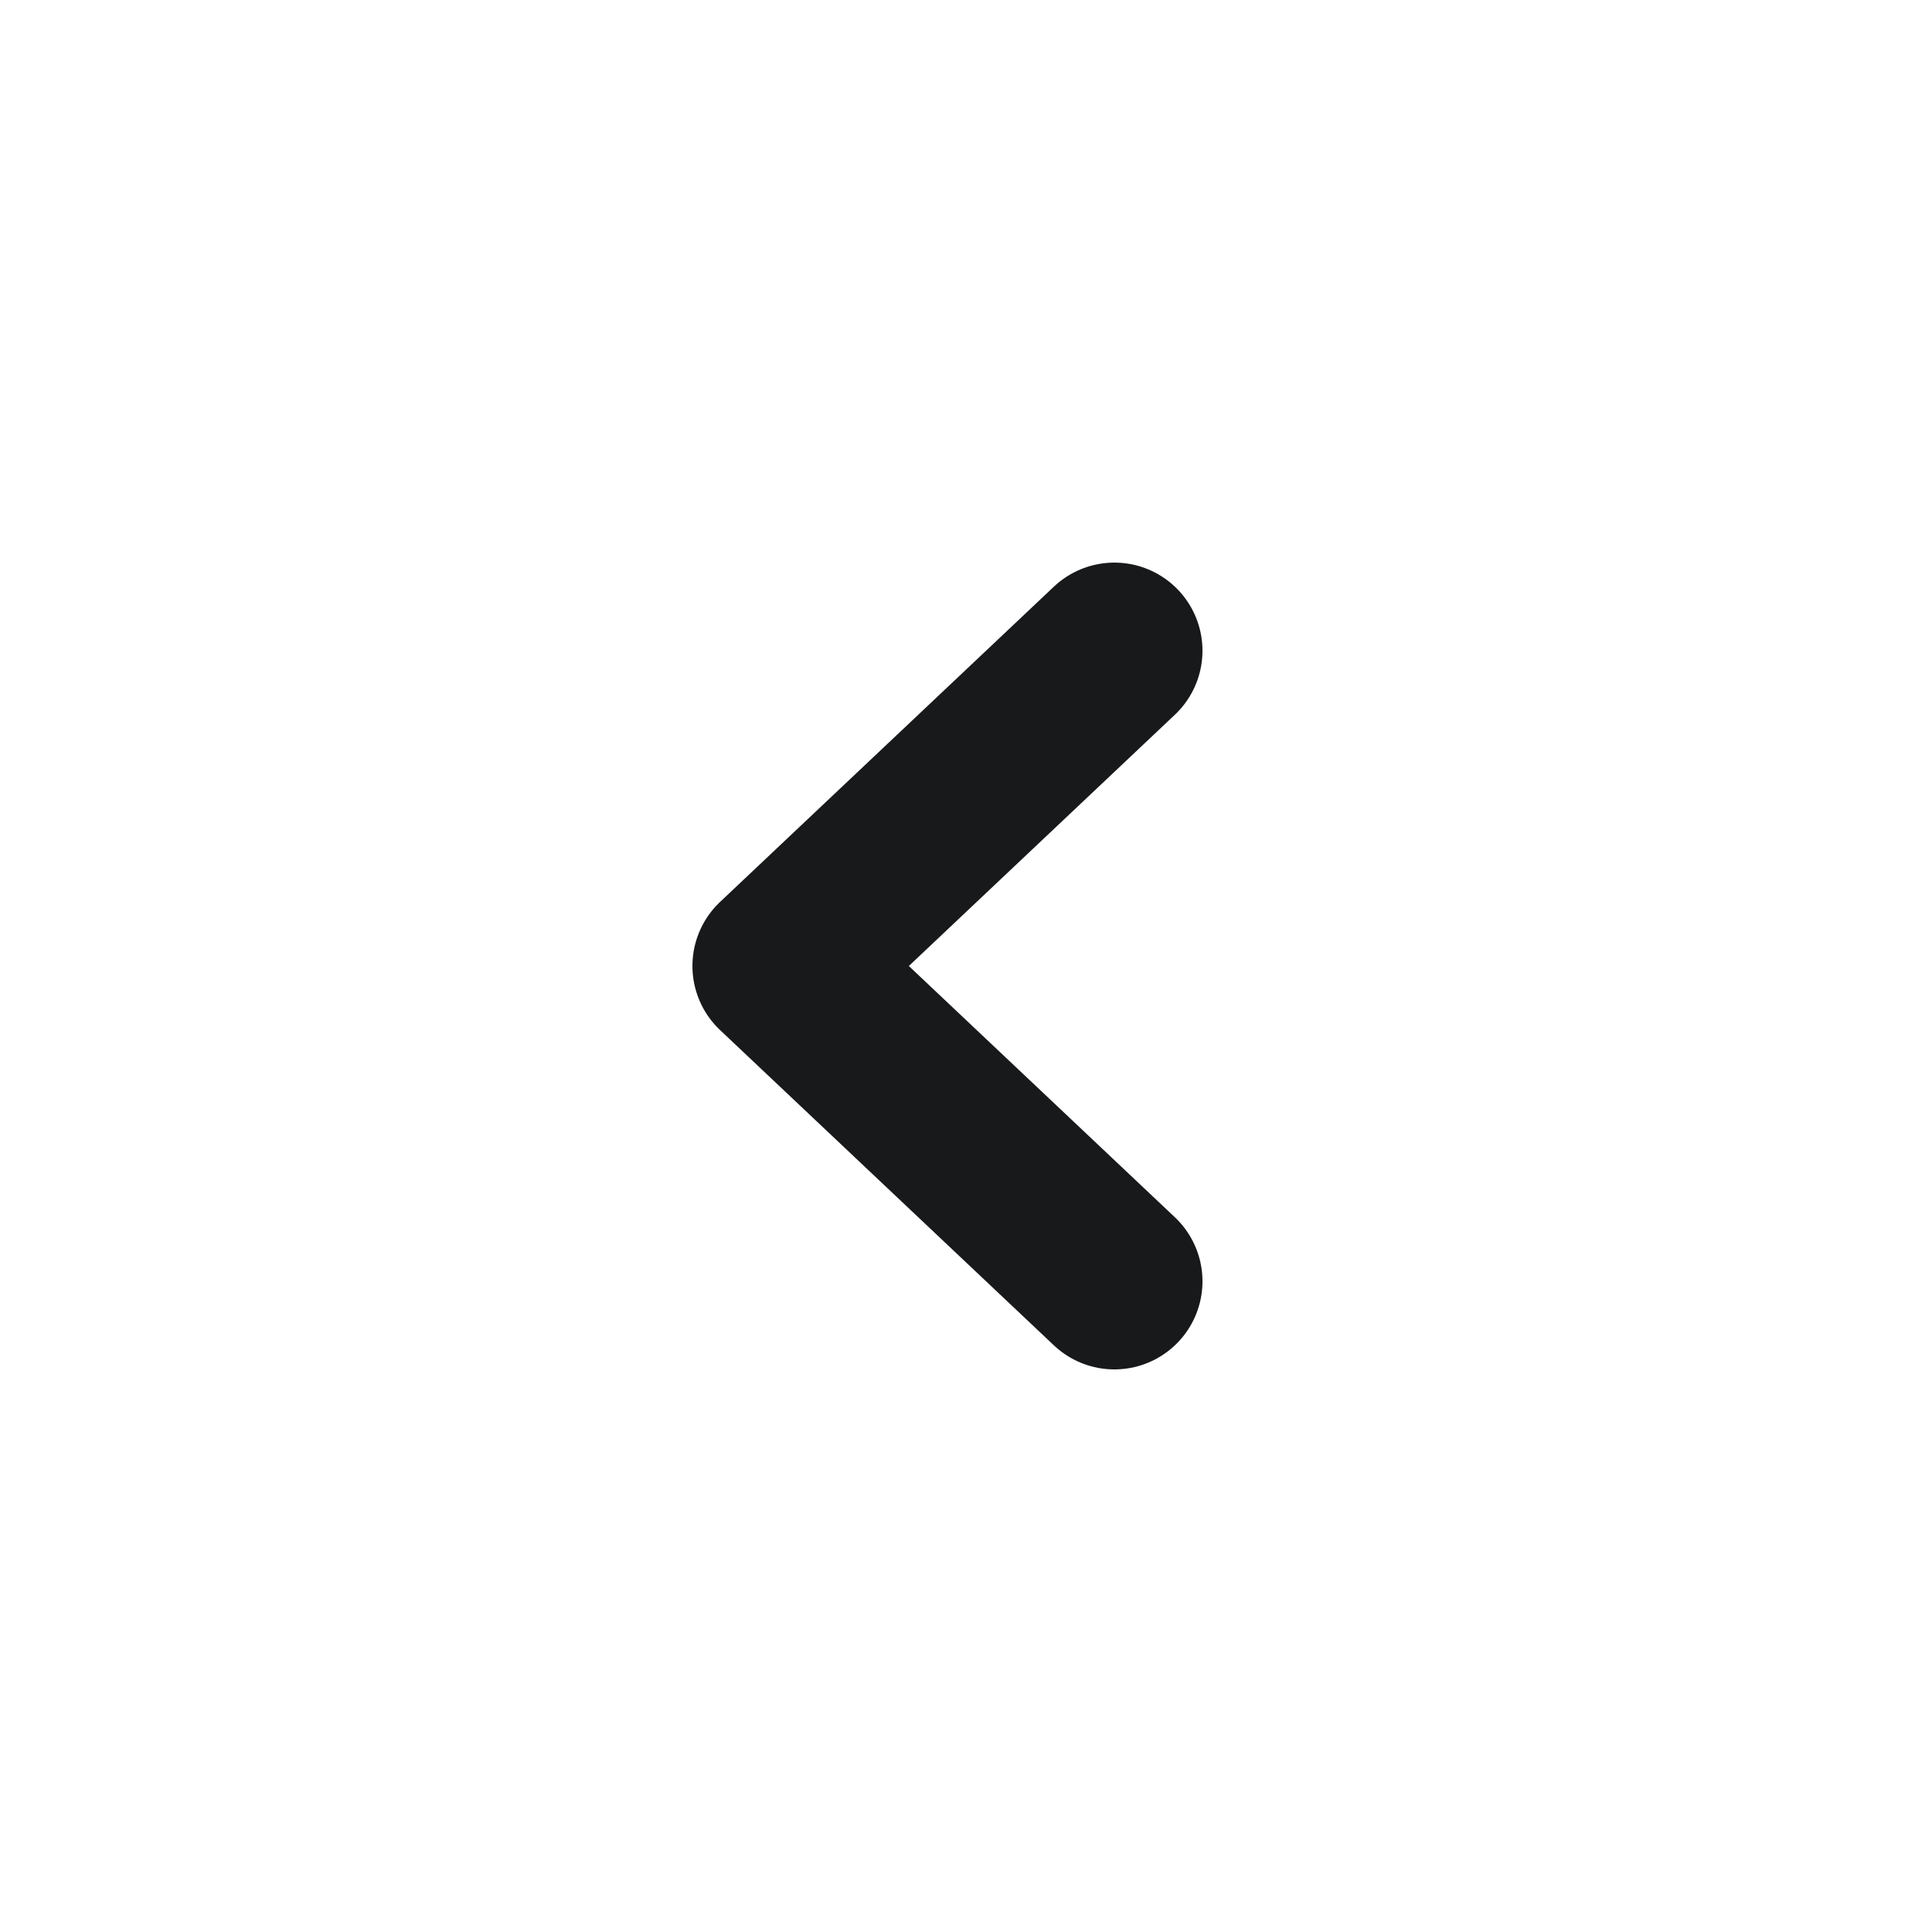
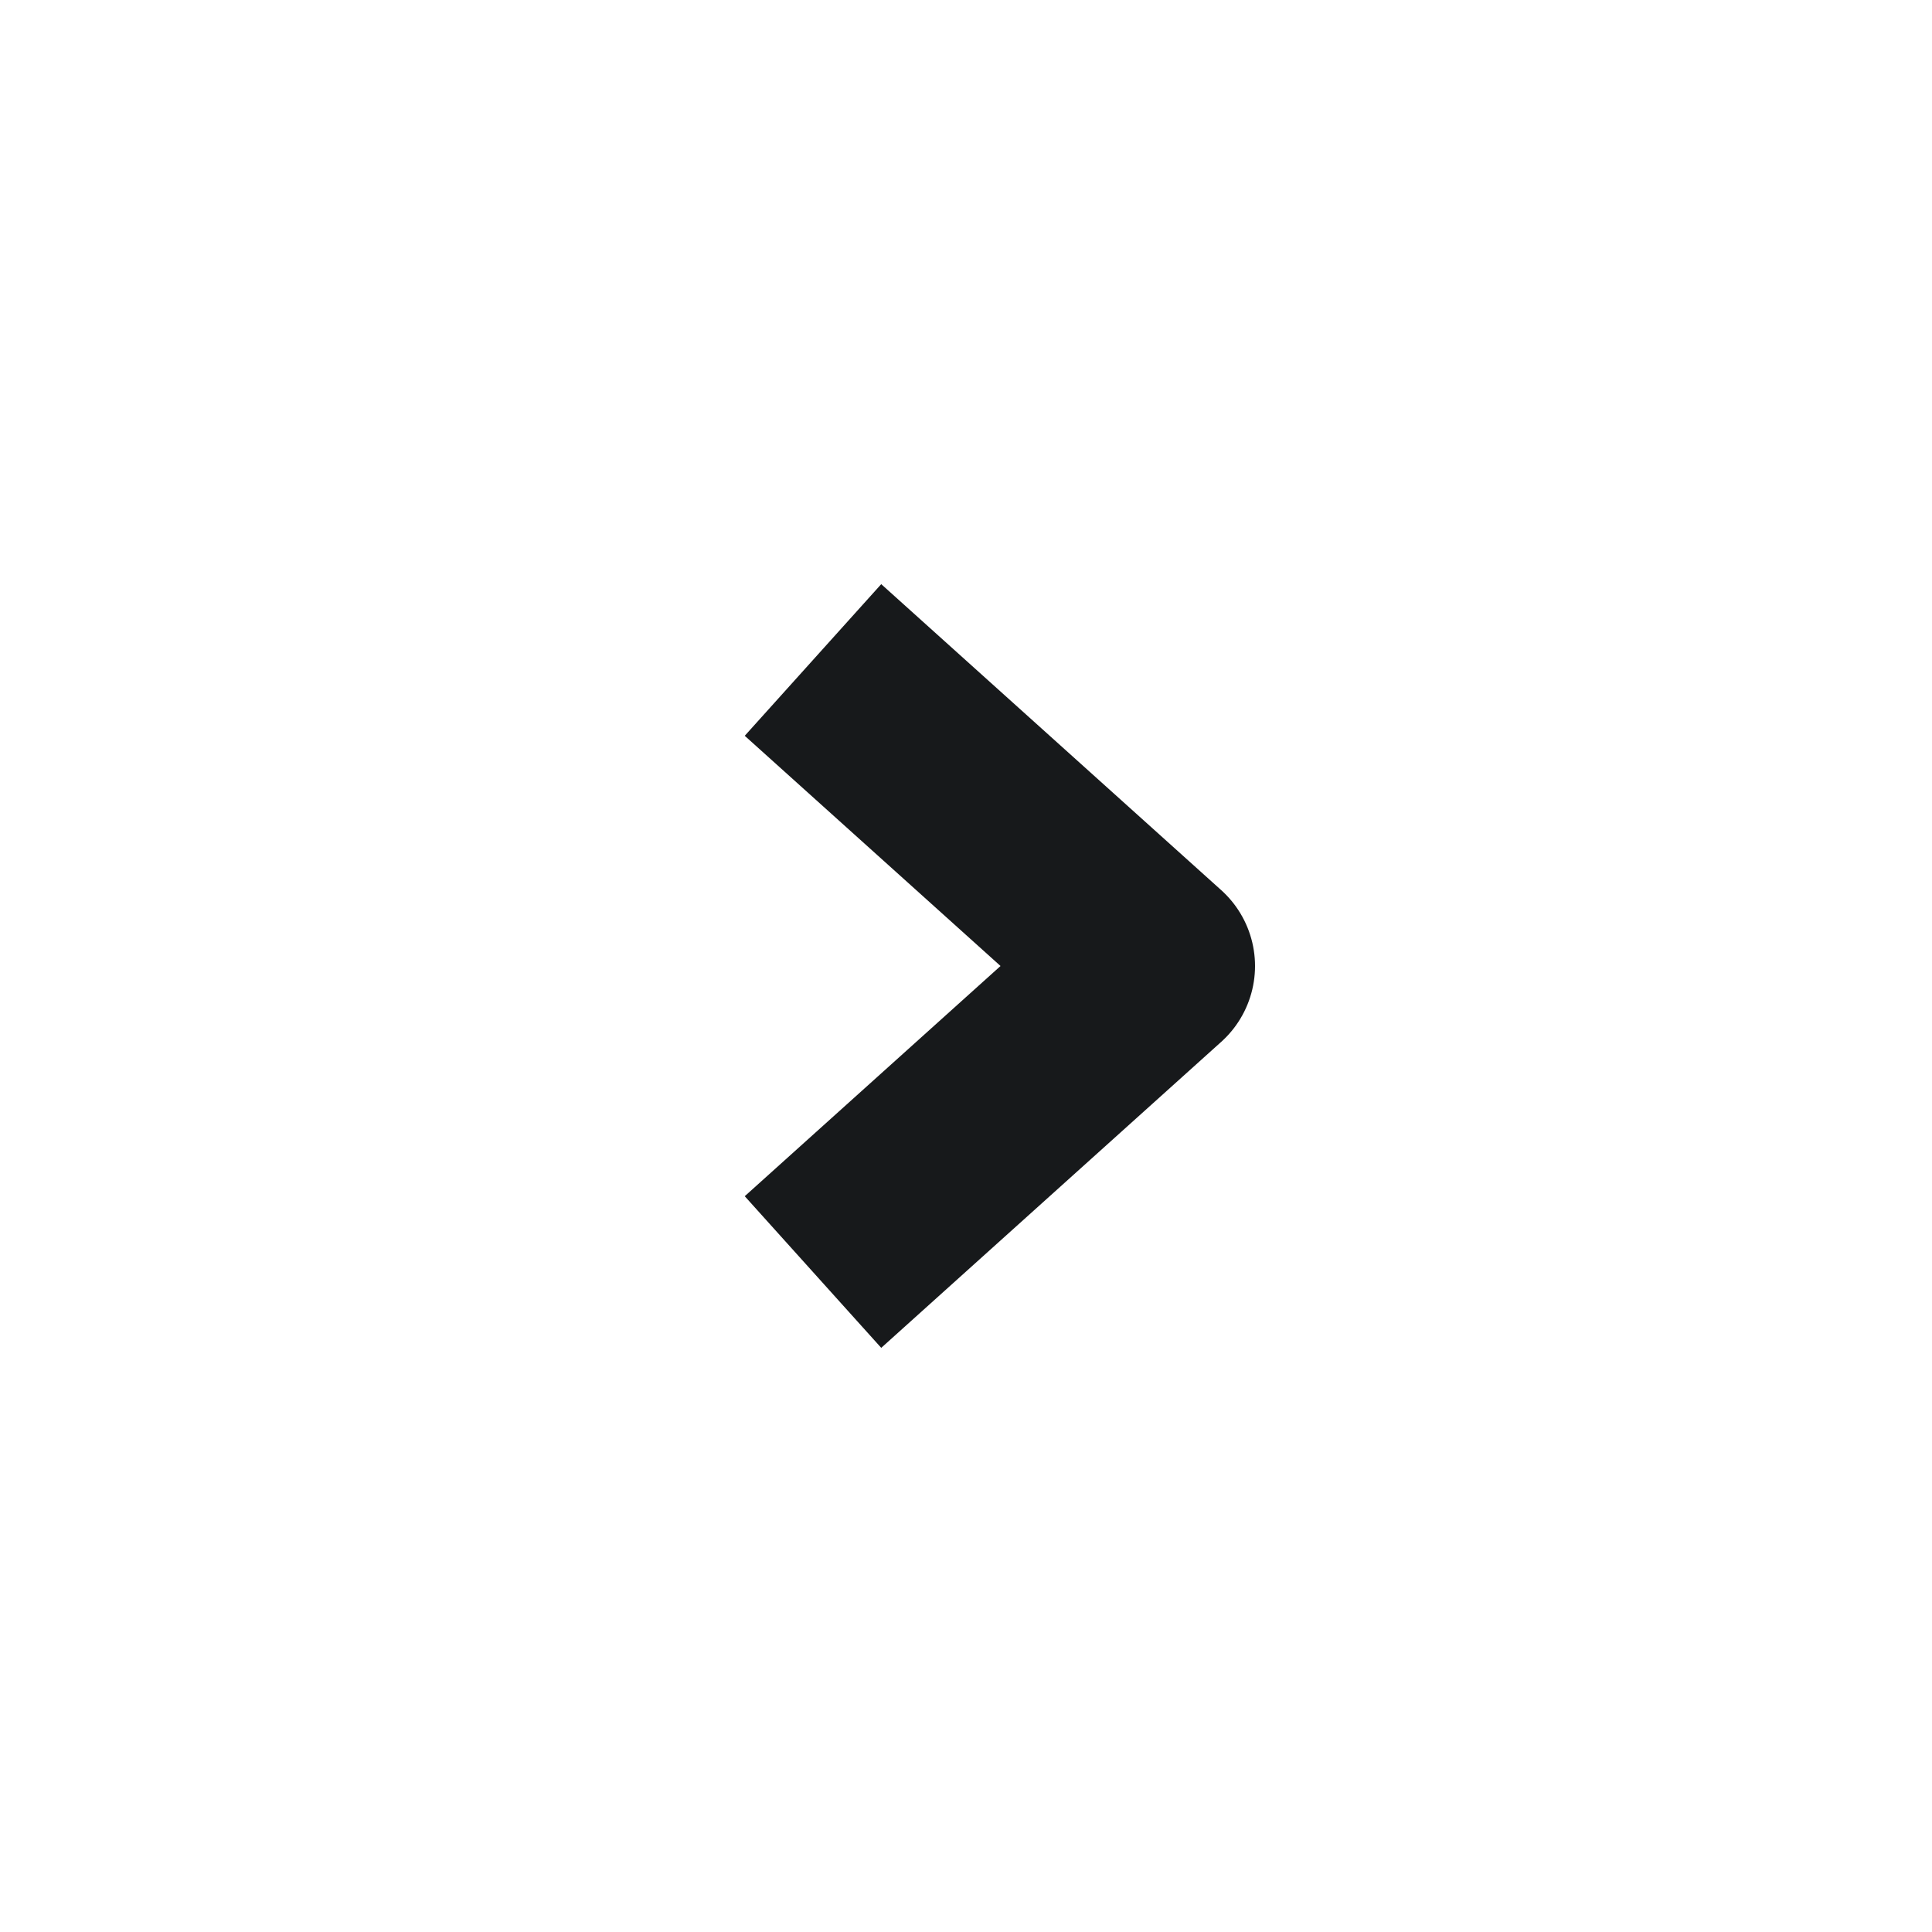
<svg xmlns="http://www.w3.org/2000/svg" viewBox="0 0 1024 1024" width="1024" height="1024">
-   <g transform="translate(266.24,266.24) scale(4.9152)">
-     <path d="M66 16 L30 50 L66 84" fill="none" stroke="#17191B" stroke-width="19" stroke-linecap="round" stroke-linejoin="round" />
+   <g transform="translate(295.73,286.72) scale(4.5056)">
+     <path d="M30 14 L70 50 L30 86" fill="none" stroke="#17191B" stroke-width="24" stroke-linecap="butt" stroke-linejoin="round" />
  </g>
</svg>
